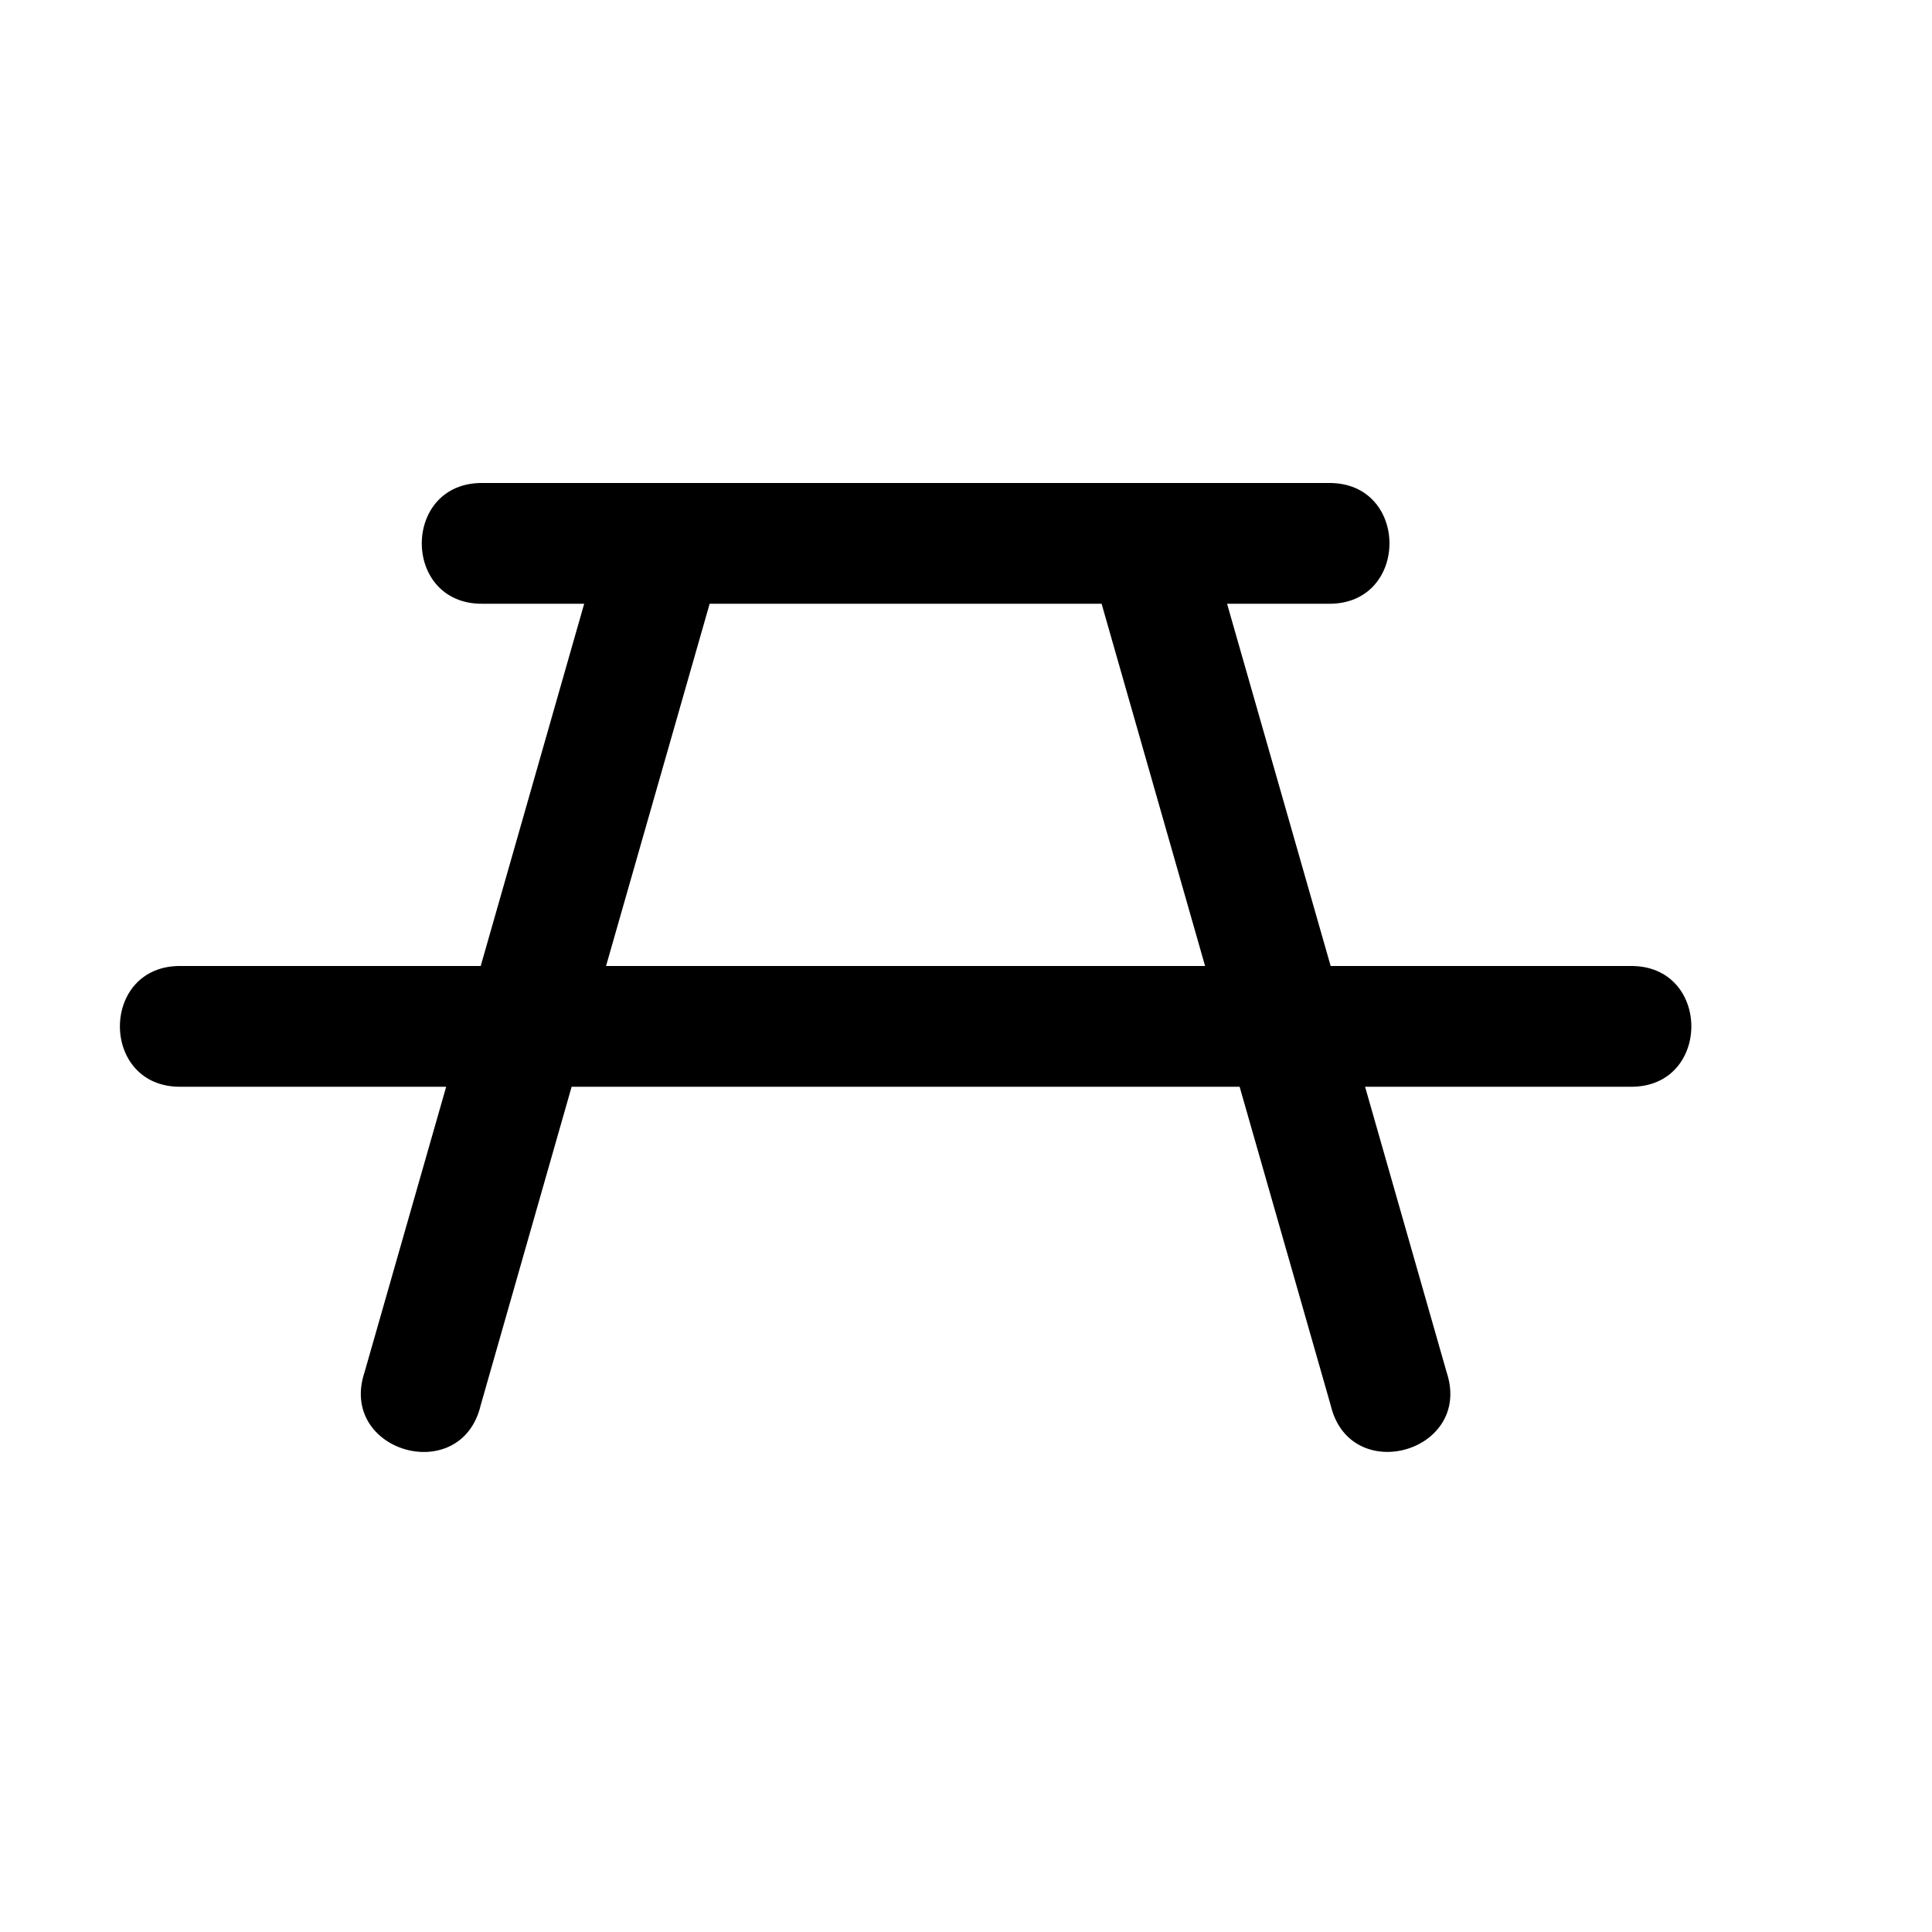
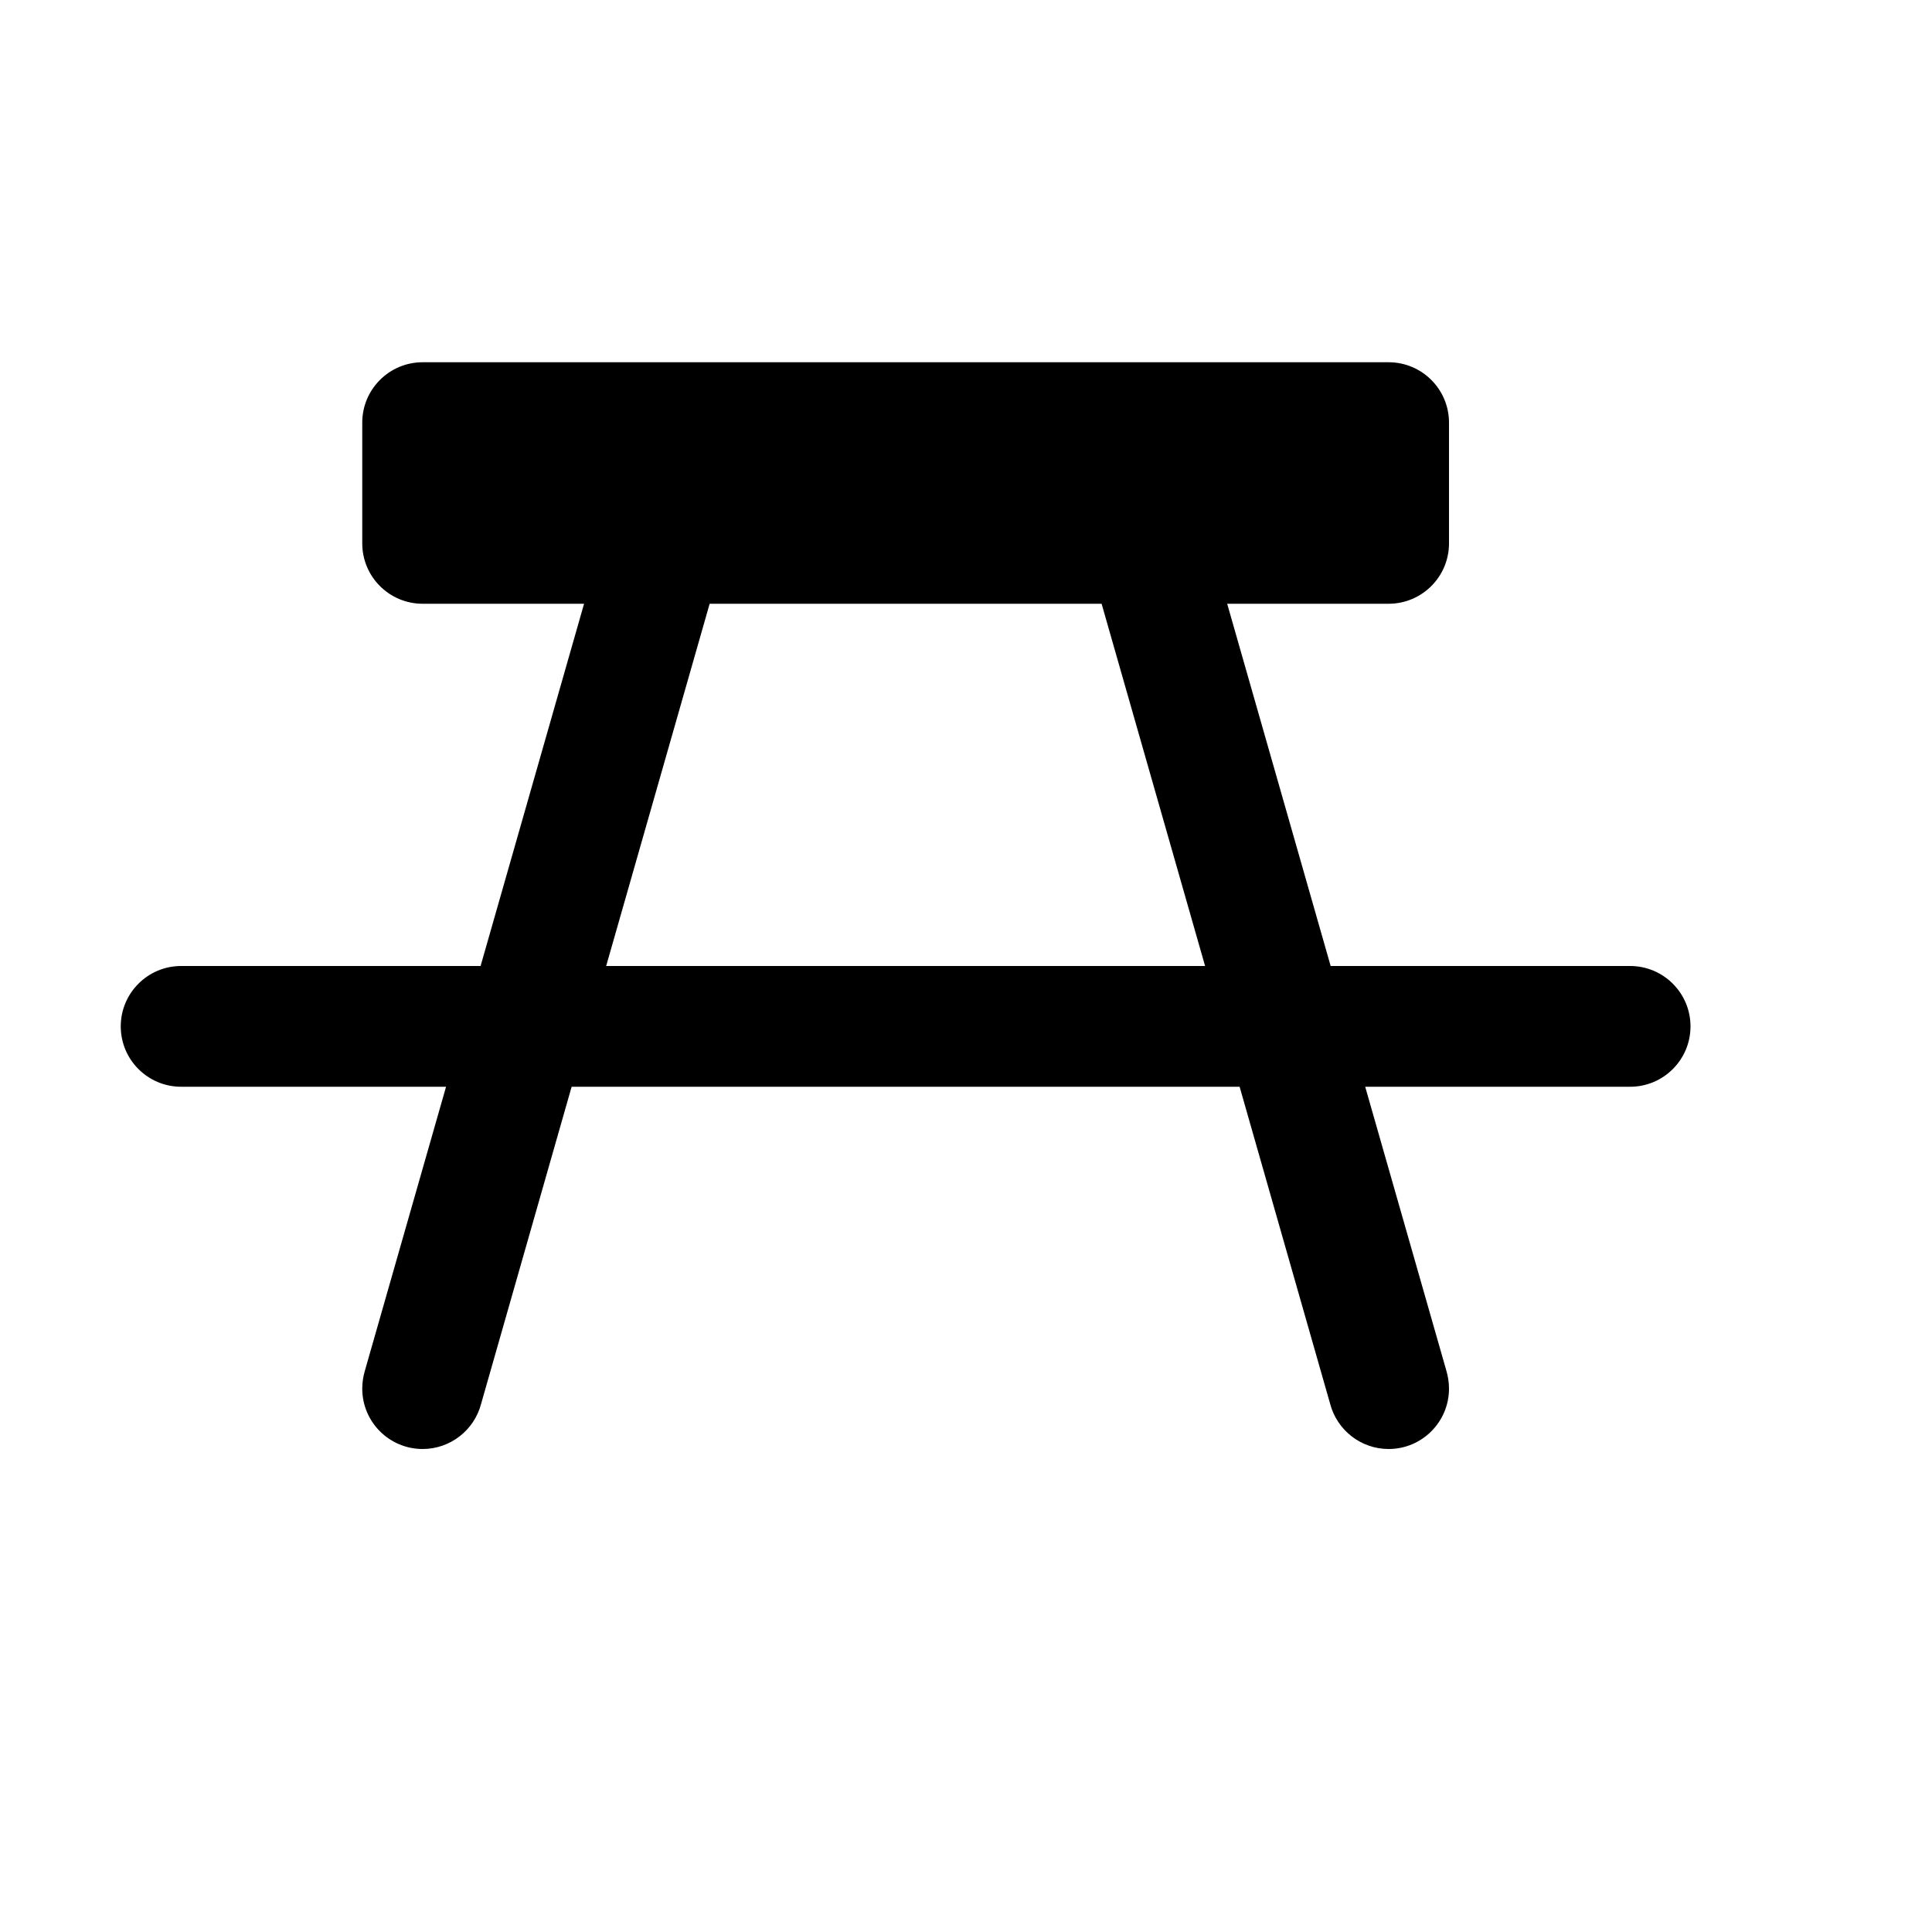
<svg xmlns="http://www.w3.org/2000/svg" width="16" height="16">
-   <path d="M 4.0,4 C 3.324,3.99 3.324,5.01 4.0,5 L 4.838,5 L 3.981,8 L 1.5,8 C 0.824,7.99 0.824,9.01 1.5,9 L 3.695,9 L 3.019,11.364 C 2.799,12.025 3.82,12.316 3.981,11.637 L 4.734,9.0 L 10.266,9.0 L 11.02,11.637 C 11.18,12.315 12.201,12.025 11.98,11.363 L 11.305,9.0 L 13.5,9.0 C 14.176,9.01 14.176,7.99 13.5,8.0 L 11.02,8.0 L 10.162,5.0 L 11.0,5.0 C 11.676,5.01 11.676,3.99 11.0,4.0 L 4.0,4 M 5.877,5.0 L 9.123,5.0 L 9.98,8.0 L 5.019,8.0 L 5.877,5.0" fill="#000" />
+   <path d="M 1.0,8.5 C 1.0,8.224 1.224,8.0 1.5,8.0 L 3.98,8.0 L 4.837,5.0 L 3.5,5.0 C 3.224,5.0 3.0,4.776 3.0,4.5 L 3.0,3.5 C 3.0,3.224 3.224,3.0 3.5,3.0 L 11.5,3.0 C 11.776,3.0 12.0,3.224 12.0,3.5 L 12.0,4.5 C 12.0,4.776 11.776,5.0 11.5,5.0 L 10.163,5.0 L 11.02,8.0 L 13.5,8.0 C 13.776,8.0 14.0,8.224 14.0,8.5 C 14.0,8.776 13.776,9.0 13.5,9.0 L 11.306,9.0 L 11.978,11.351 C 11.992,11.399 12.0,11.448 12.0,11.5 C 12.0,11.776 11.776,12.0 11.5,12.0 C 11.268,12.0 11.072,11.841 11.016,11.627 L 10.266,9.0 L 4.734,9.0 L 3.984,11.627 C 3.928,11.841 3.732,12.0 3.5,12.0 C 3.224,12.0 3.0,11.776 3.0,11.5 C 3.0,11.448 3.008,11.398 3.022,11.351 L 3.694,9.0 L 1.5,9.0 C 1.224,9.0 1.0,8.776 1.0,8.5 L 1.0,8.5 M 5.877,5.0 L 5.02,8.0 L 9.98,8.0 L 9.123,5.0 L 5.877,5.0" fill="#000" />
</svg>
